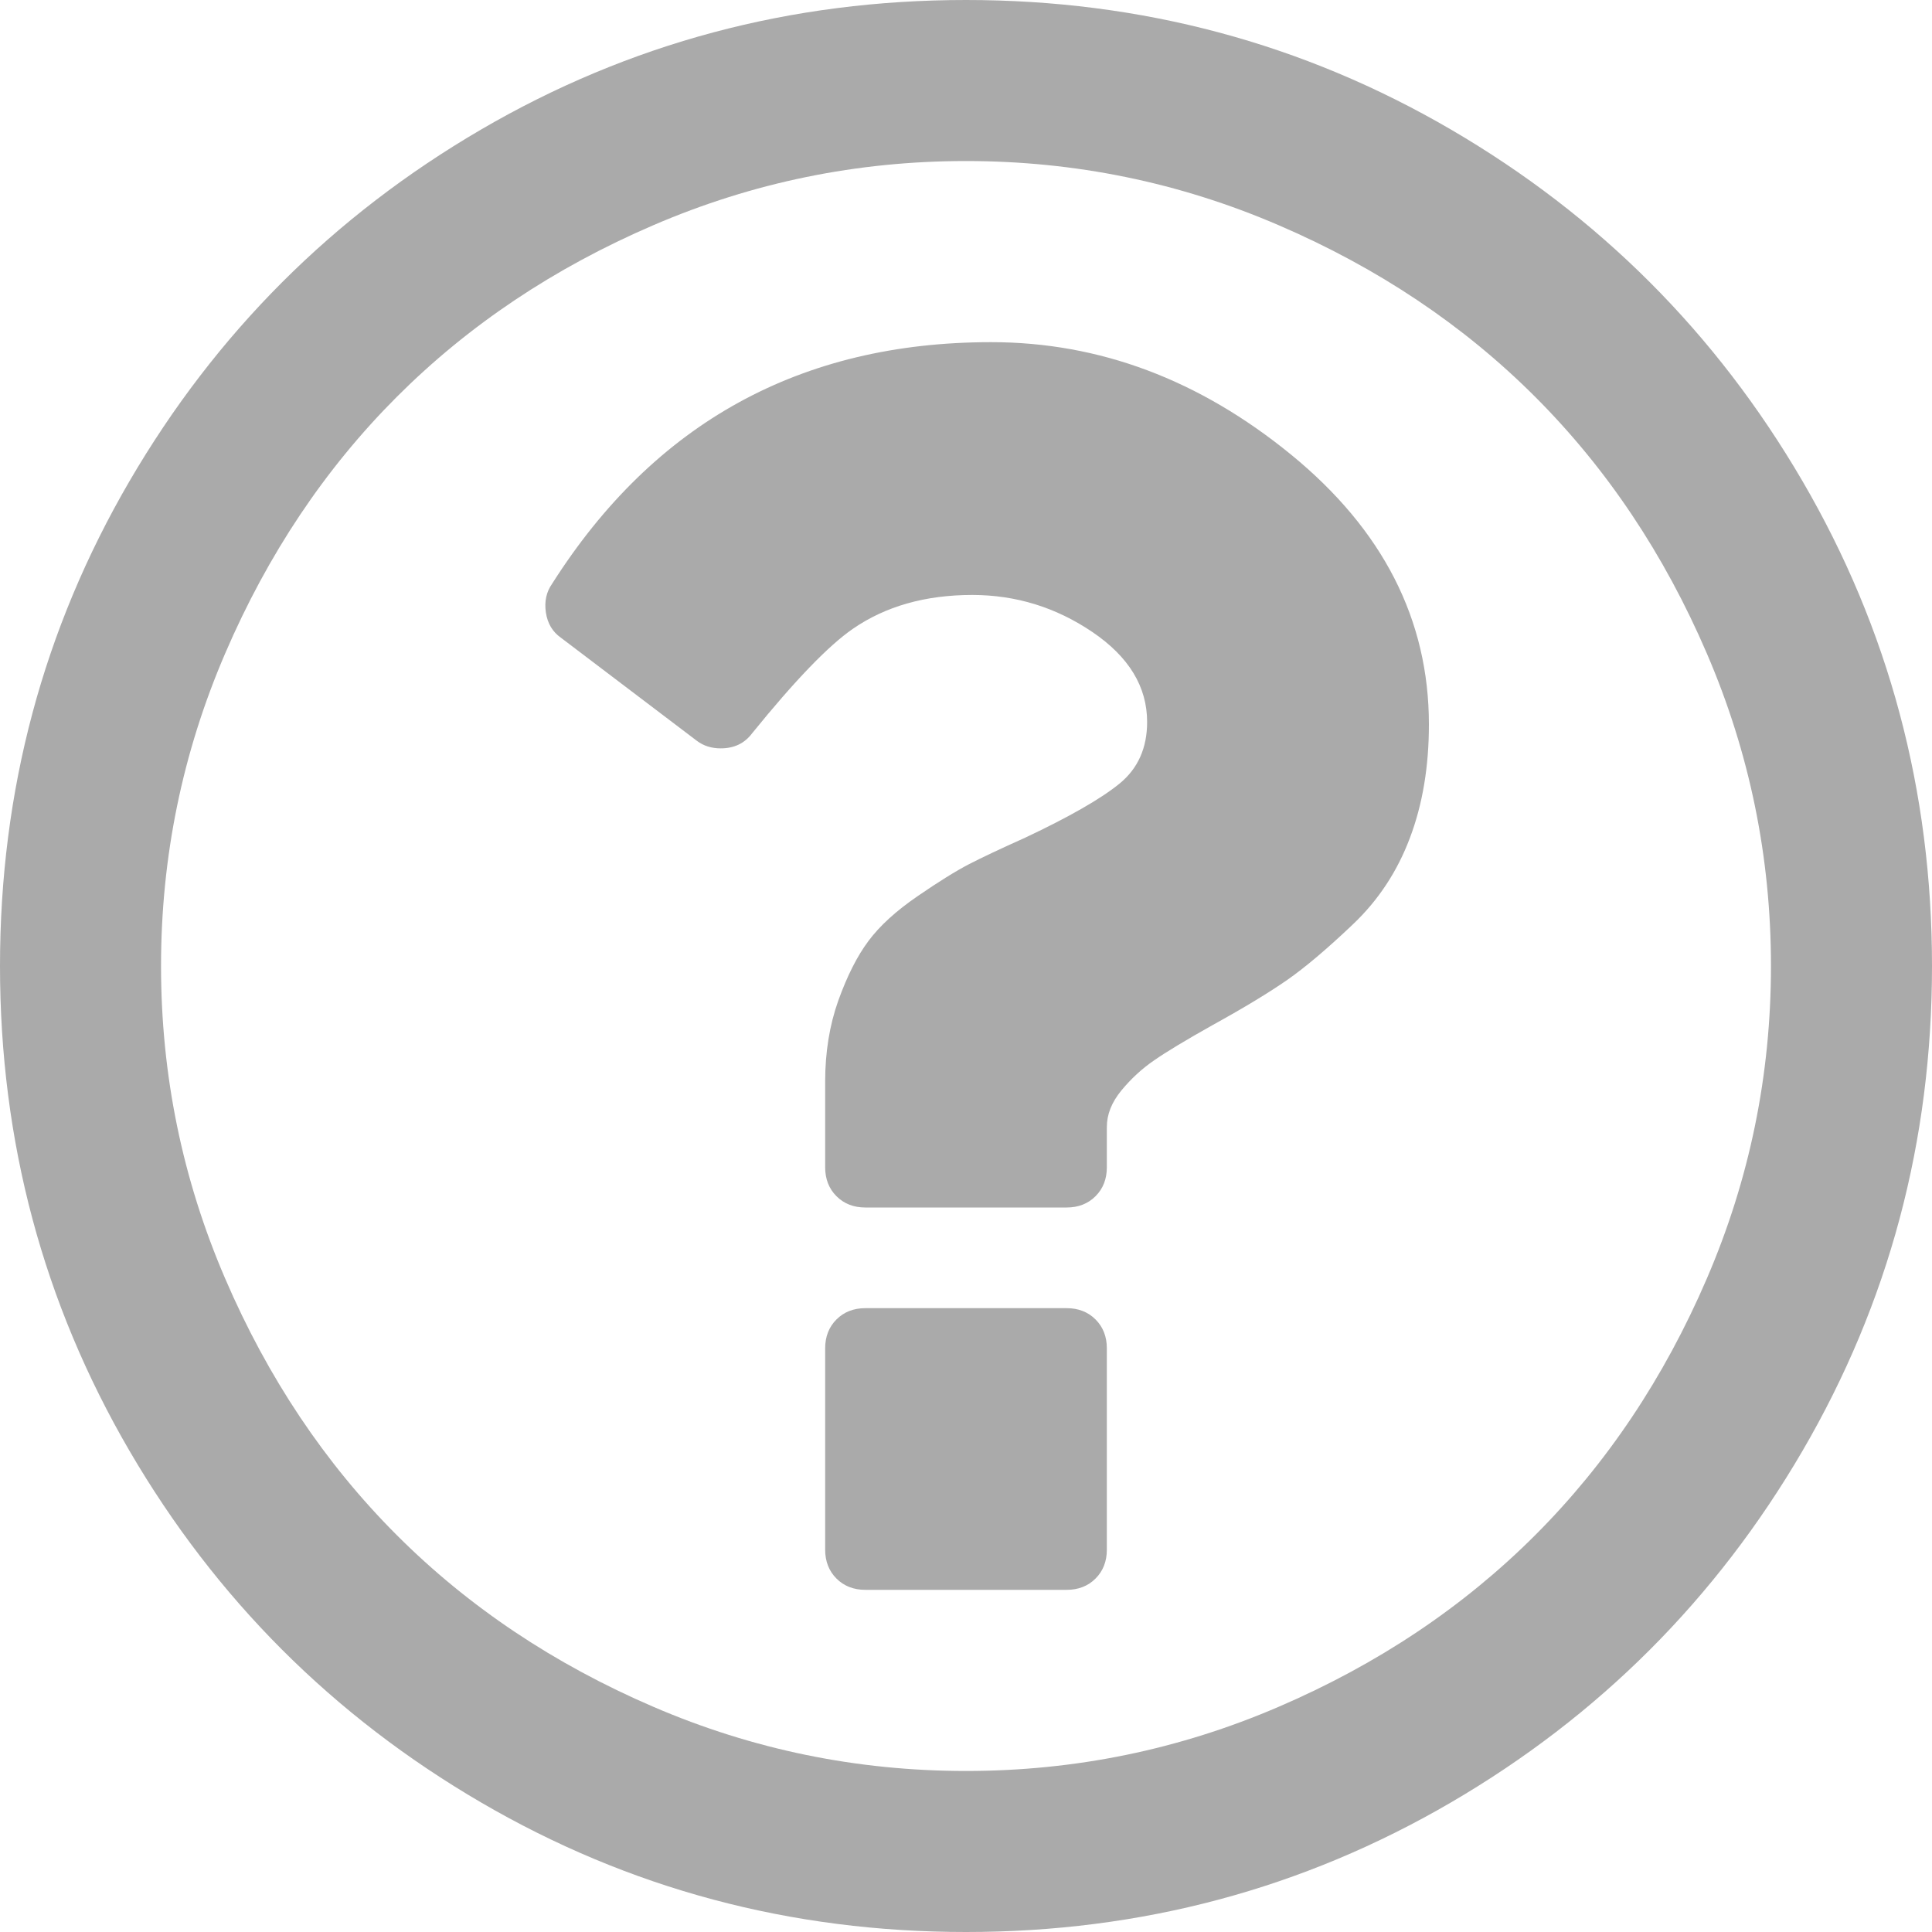
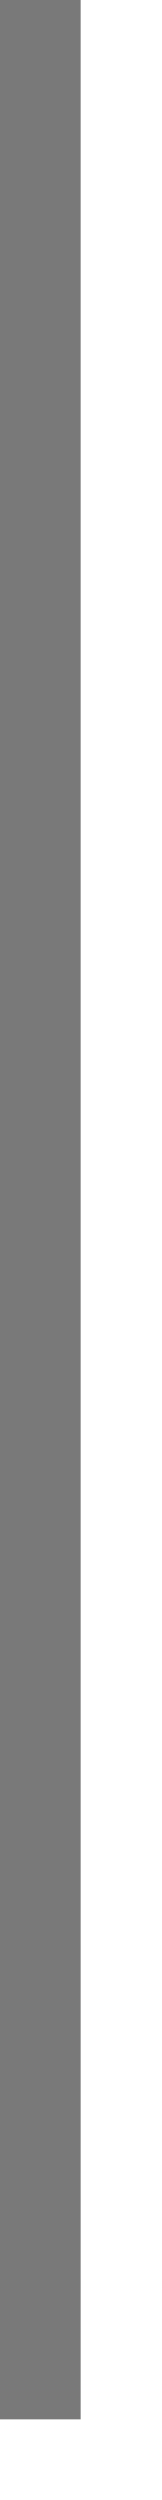
- <svg xmlns="http://www.w3.org/2000/svg" version="1.1" width="20px" height="20px">
-   <g transform="matrix(1 0 0 1 -250 -216 )">
-     <path d="M 11.341 13.659  C 11.419 13.737  11.458 13.837  11.458 13.958  L 11.458 16.042  C 11.458 16.163  11.419 16.263  11.341 16.341  C 11.263 16.419  11.163 16.458  11.042 16.458  L 8.958 16.458  C 8.837 16.458  8.737 16.419  8.659 16.341  C 8.581 16.263  8.542 16.163  8.542 16.042  L 8.542 13.958  C 8.542 13.837  8.581 13.737  8.659 13.659  C 8.737 13.581  8.837 13.542  8.958 13.542  L 11.042 13.542  C 11.163 13.542  11.263 13.581  11.341 13.659  Z M 13.366 4.707  C 14.316 5.484  14.792 6.415  14.792 7.5  C 14.792 7.934  14.727 8.325  14.596 8.672  C 14.466 9.019  14.269 9.319  14.004 9.57  C 13.739 9.822  13.513 10.013  13.327 10.143  C 13.14 10.273  12.882 10.43  12.552 10.612  C 12.274 10.768  12.072 10.89  11.947 10.977  C 11.821 11.063  11.708 11.168  11.608 11.289  C 11.508 11.411  11.458 11.536  11.458 11.667  L 11.458 12.083  C 11.458 12.205  11.419 12.305  11.341 12.383  C 11.263 12.461  11.163 12.5  11.042 12.5  L 8.958 12.5  C 8.837 12.5  8.737 12.461  8.659 12.383  C 8.581 12.305  8.542 12.205  8.542 12.083  L 8.542 11.198  C 8.542 10.894  8.587 10.614  8.678 10.358  C 8.77 10.102  8.874 9.896  8.991 9.74  C 9.108 9.583  9.277 9.429  9.499 9.277  C 9.72 9.125  9.898 9.015  10.033 8.945  C 10.167 8.876  10.36 8.785  10.612 8.672  C 11.072 8.455  11.398 8.268  11.589 8.112  C 11.78 7.956  11.875 7.743  11.875 7.474  C 11.875 7.109  11.686 6.799  11.309 6.543  C 10.931 6.287  10.516 6.159  10.065 6.159  C 9.579 6.159  9.167 6.276  8.828 6.51  C 8.576 6.684  8.229 7.044  7.786 7.591  C 7.708 7.695  7.6 7.747  7.461 7.747  C 7.365 7.747  7.283 7.721  7.214 7.669  L 5.807 6.602  C 5.72 6.541  5.668 6.454  5.651 6.341  C 5.634 6.228  5.655 6.128  5.716 6.042  C 6.775 4.375  8.29 3.542  10.26 3.542  C 11.38 3.542  12.415 3.93  13.366 4.707  Z M 13.236 2.331  C 12.207 1.888  11.128 1.667  10 1.667  C 8.872 1.667  7.793 1.888  6.764 2.331  C 5.736 2.773  4.85 3.366  4.108 4.108  C 3.366 4.85  2.773 5.736  2.331 6.764  C 1.888 7.793  1.667 8.872  1.667 10  C 1.667 11.128  1.888 12.207  2.331 13.236  C 2.773 14.264  3.366 15.15  4.108 15.892  C 4.85 16.634  5.736 17.227  6.764 17.669  C 7.793 18.112  8.872 18.333  10 18.333  C 11.128 18.333  12.207 18.112  13.236 17.669  C 14.264 17.227  15.15 16.634  15.892 15.892  C 16.634 15.15  17.227 14.264  17.669 13.236  C 18.112 12.207  18.333 11.128  18.333 10  C 18.333 8.872  18.112 7.793  17.669 6.764  C 17.227 5.736  16.634 4.85  15.892 4.108  C 15.15 3.366  14.264 2.773  13.236 2.331  Z M 18.659 4.98  C 19.553 6.513  20 8.186  20 10  C 20 11.814  19.553 13.487  18.659 15.02  C 17.765 16.552  16.552 17.765  15.02 18.659  C 13.487 19.553  11.814 20  10 20  C 8.186 20  6.513 19.553  4.98 18.659  C 3.448 17.765  2.235 16.552  1.341 15.02  C 0.447 13.487  0 11.814  0 10  C 0 8.186  0.447 6.513  1.341 4.98  C 2.235 3.448  3.448 2.235  4.98 1.341  C 6.513 0.447  8.186 0  10 0  C 11.814 0  13.487 0.447  15.02 1.341  C 16.552 2.235  17.765 3.448  18.659 4.98  Z " fill-rule="nonzero" fill="#aaaaaa" stroke="none" transform="matrix(1 0 0 1 250 216 )" />
+ <svg xmlns="http://www.w3.org/2000/svg" version="1.1" width="2px" height="31px">
+   <g transform="matrix(1 0 0 1 -354 -315 )">
+     <path d="M 354.5 315  L 354.5 345  " stroke-width="1" stroke="#797979" fill="none" />
  </g>
</svg>
